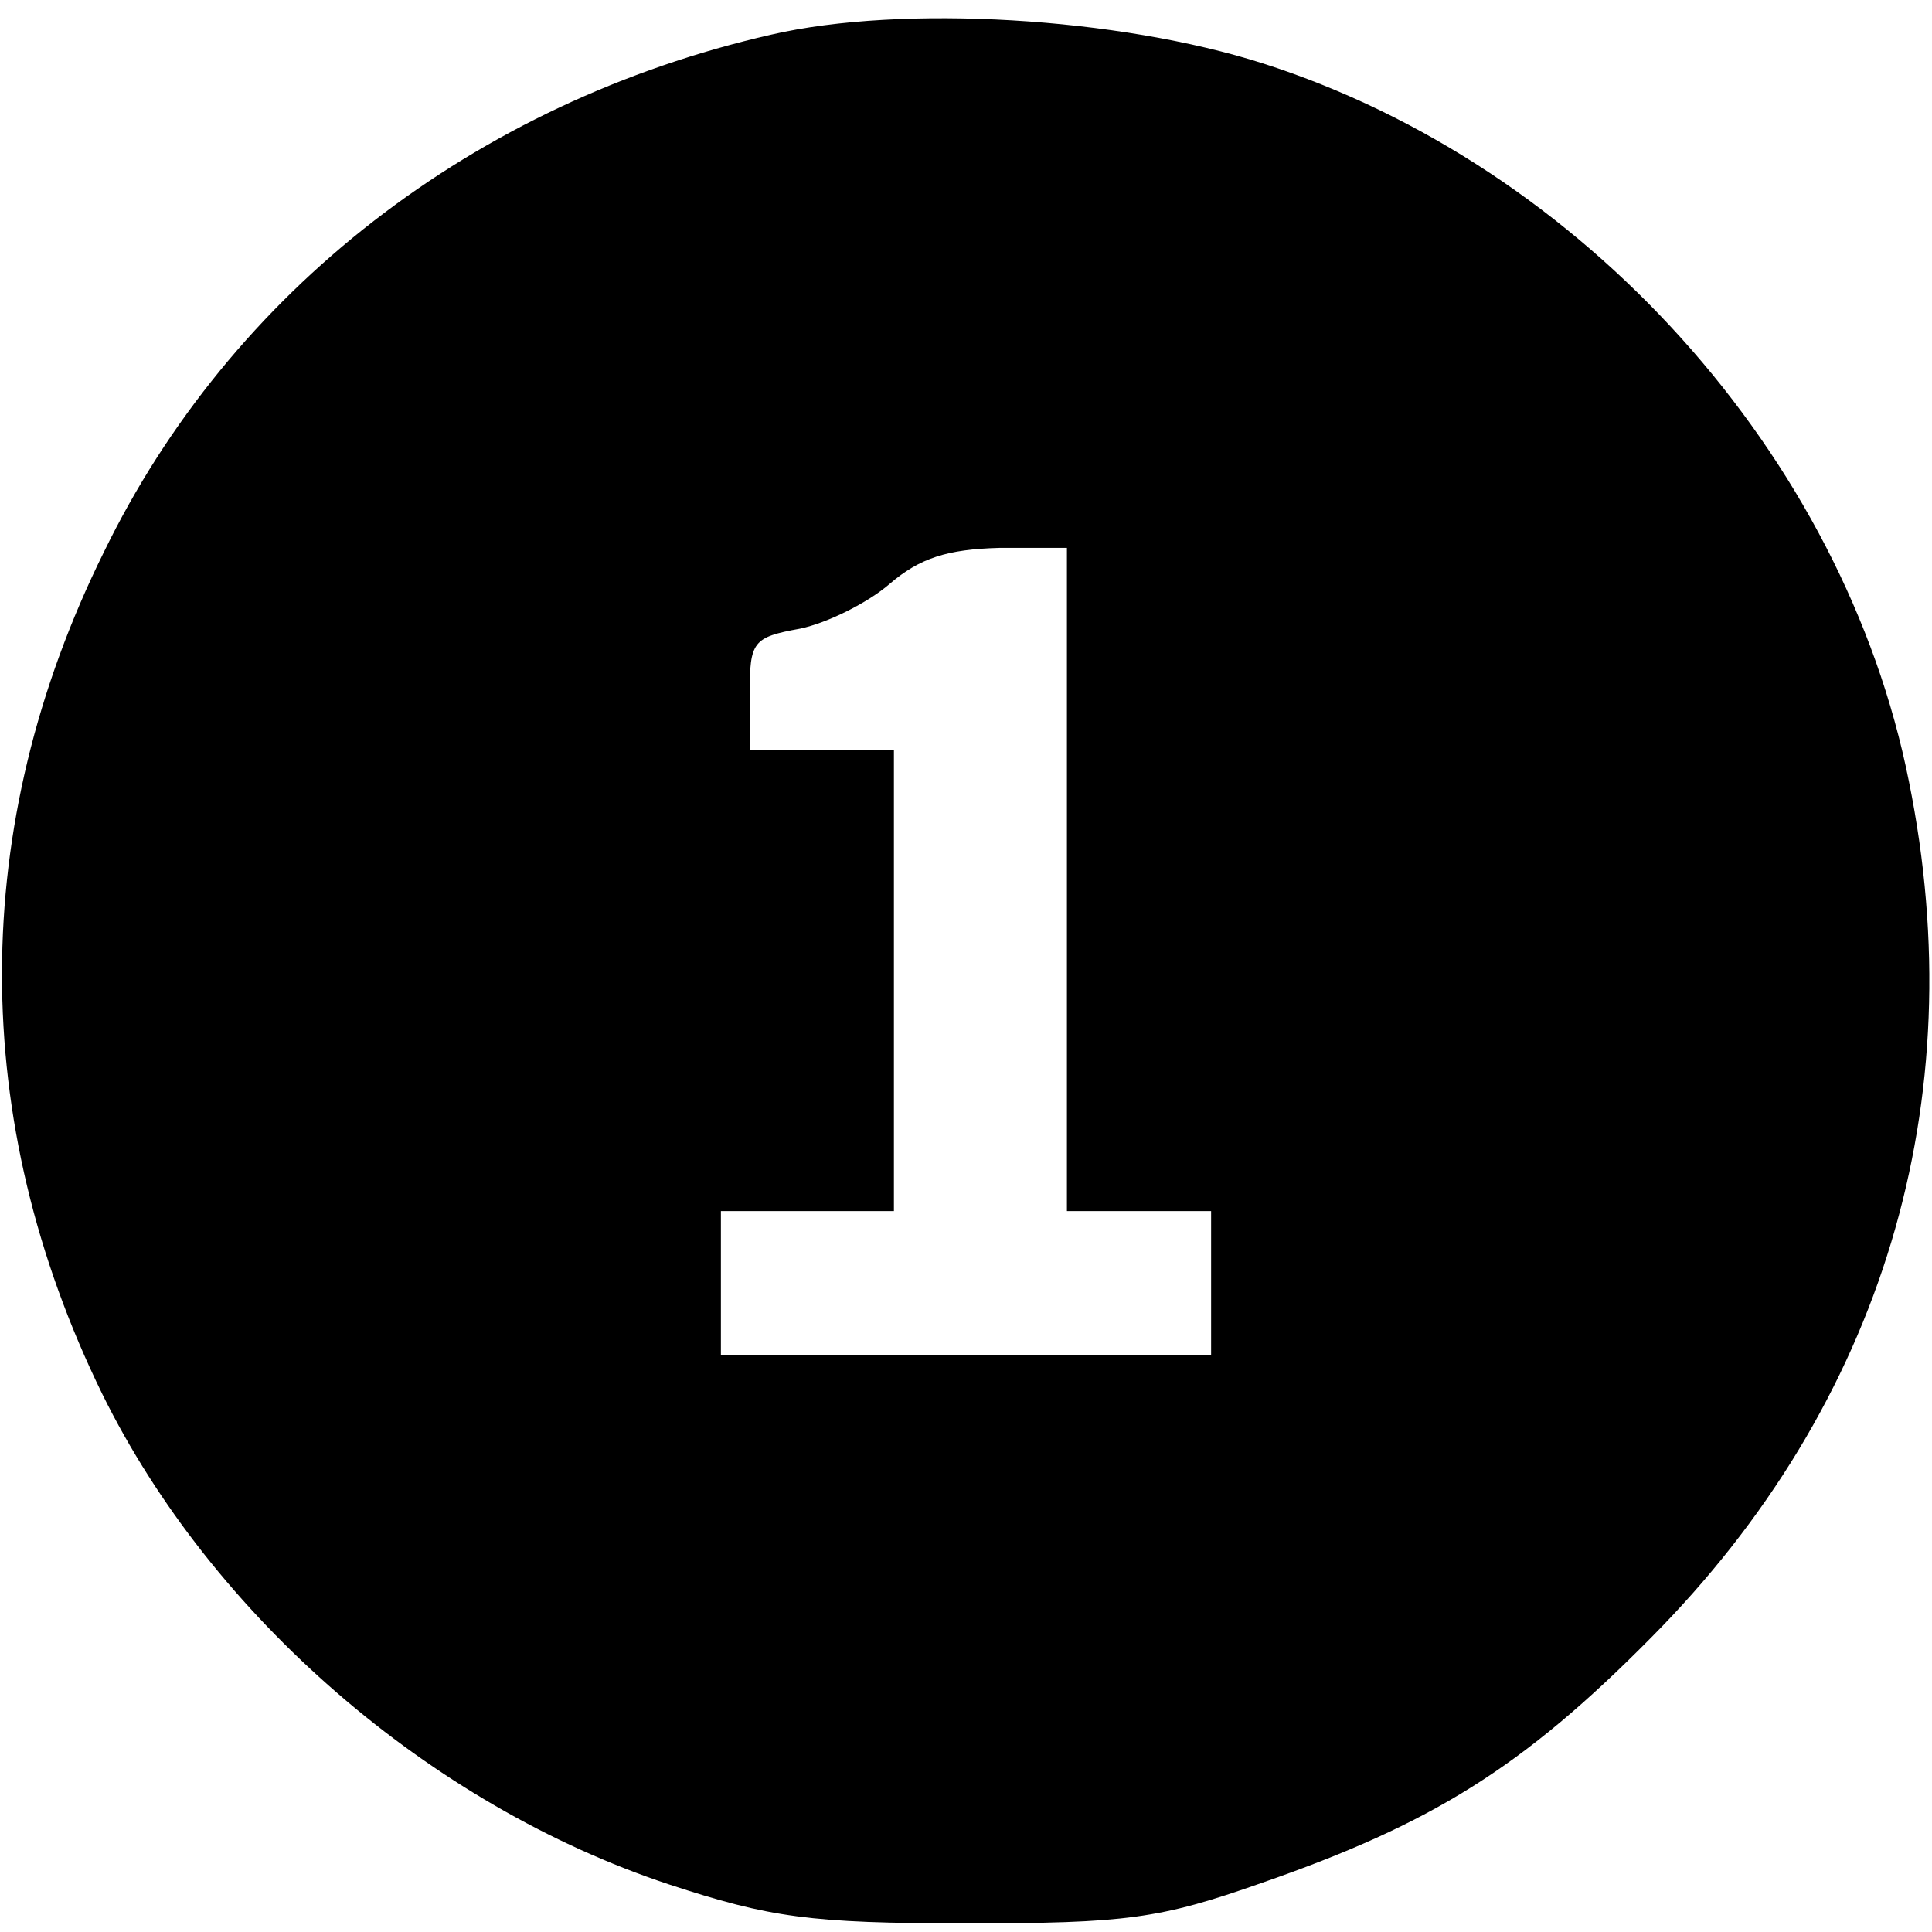
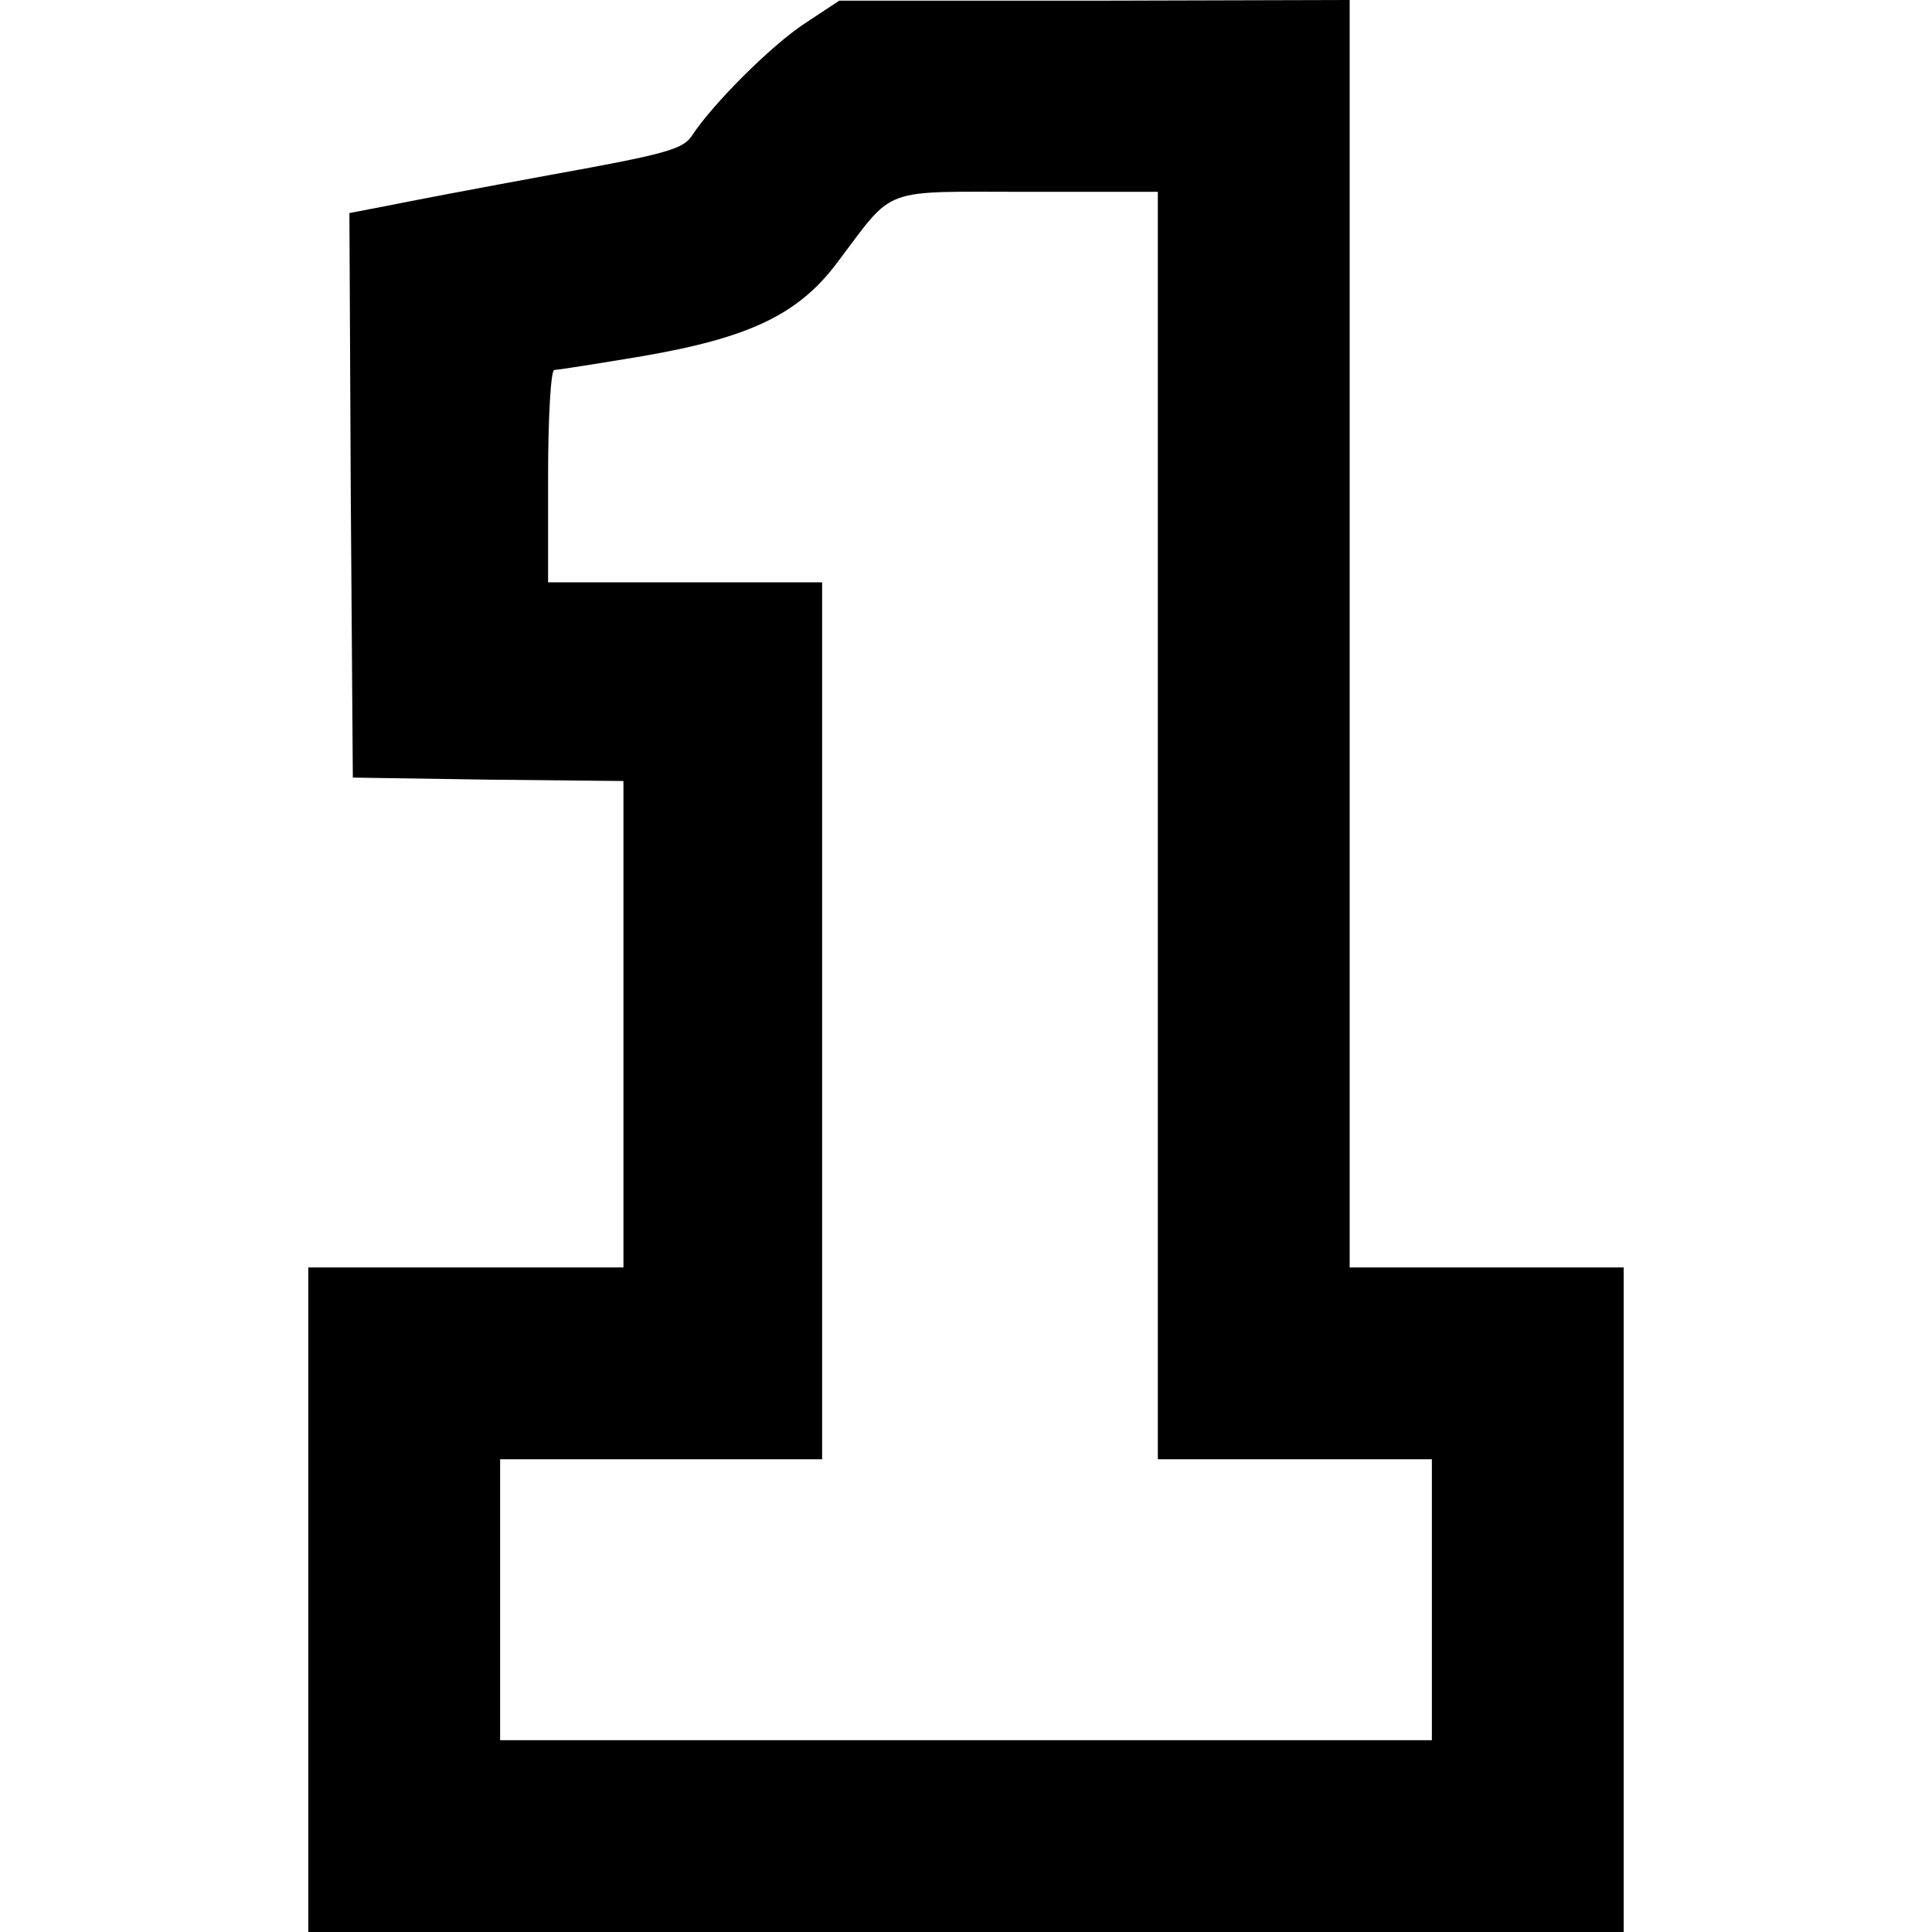
- <svg xmlns="http://www.w3.org/2000/svg" version="1.0" width="134pt" height="134pt" viewBox="0 0 134 134" preserveAspectRatio="xMidYMid meet">
-   <g transform="translate(0,134) scale(0.1,-0.1)" fill="#000000" stroke="none">
-     <path d="M535 1316 c-206 -47 -375 -178 -463 -359 -94 -190 -94 -394 -1 -584 76 -154 227 -285 393 -340 70 -23 98 -27 206 -27 111 0 134 3 205 28 118 41 181 80 270 170 161 162 224 372 179 594 -45 226 -226 427 -448 498 -100 32 -250 41 -341 20z m205 -586 l0 -230 50 0 50 0 0 -50 0 -50 -170 0 -170 0 0 50 0 50 60 0 60 0 0 160 0 160 -50 0 -50 0 0 39 c0 36 2 39 35 45 19 4 47 18 62 31 21 18 40 24 76 25 l47 0 0 -230z" />
+ <svg xmlns="http://www.w3.org/2000/svg" version="1.0" width="282pt" height="282pt" viewBox="0 0 282 282" preserveAspectRatio="xMidYMid meet">
+   <g transform="translate(0,282) scale(0.1,-0.1)" fill="#000000" stroke="none">
+     <path d="M1175 2786 c-49 -32 -135 -118 -165 -164 -13 -20 -39 -27 -205 -57 -104 -19 -214 -40 -243 -46 l-52 -10 2 -412 3 -412 198 -3 197 -2 0 -355 0 -355 -230 0 -230 0 0 -485 0 -485 960 0 960 0 0 485 0 485 -200 0 -200 0 0 925 0 925 -372 -1 -373 0 -50 -33z m515 -1171 l0 -925 200 0 200 0 0 -205 0 -205 -680 0 -680 0 0 205 0 205 235 0 235 0 0 640 0 640 -200 0 -200 0 0 155 c0 85 4 155 9 155 5 0 62 9 128 20 157 27 229 61 286 138 84 111 60 102 277 102 l190 0 0 -925z" />
  </g>
</svg>
